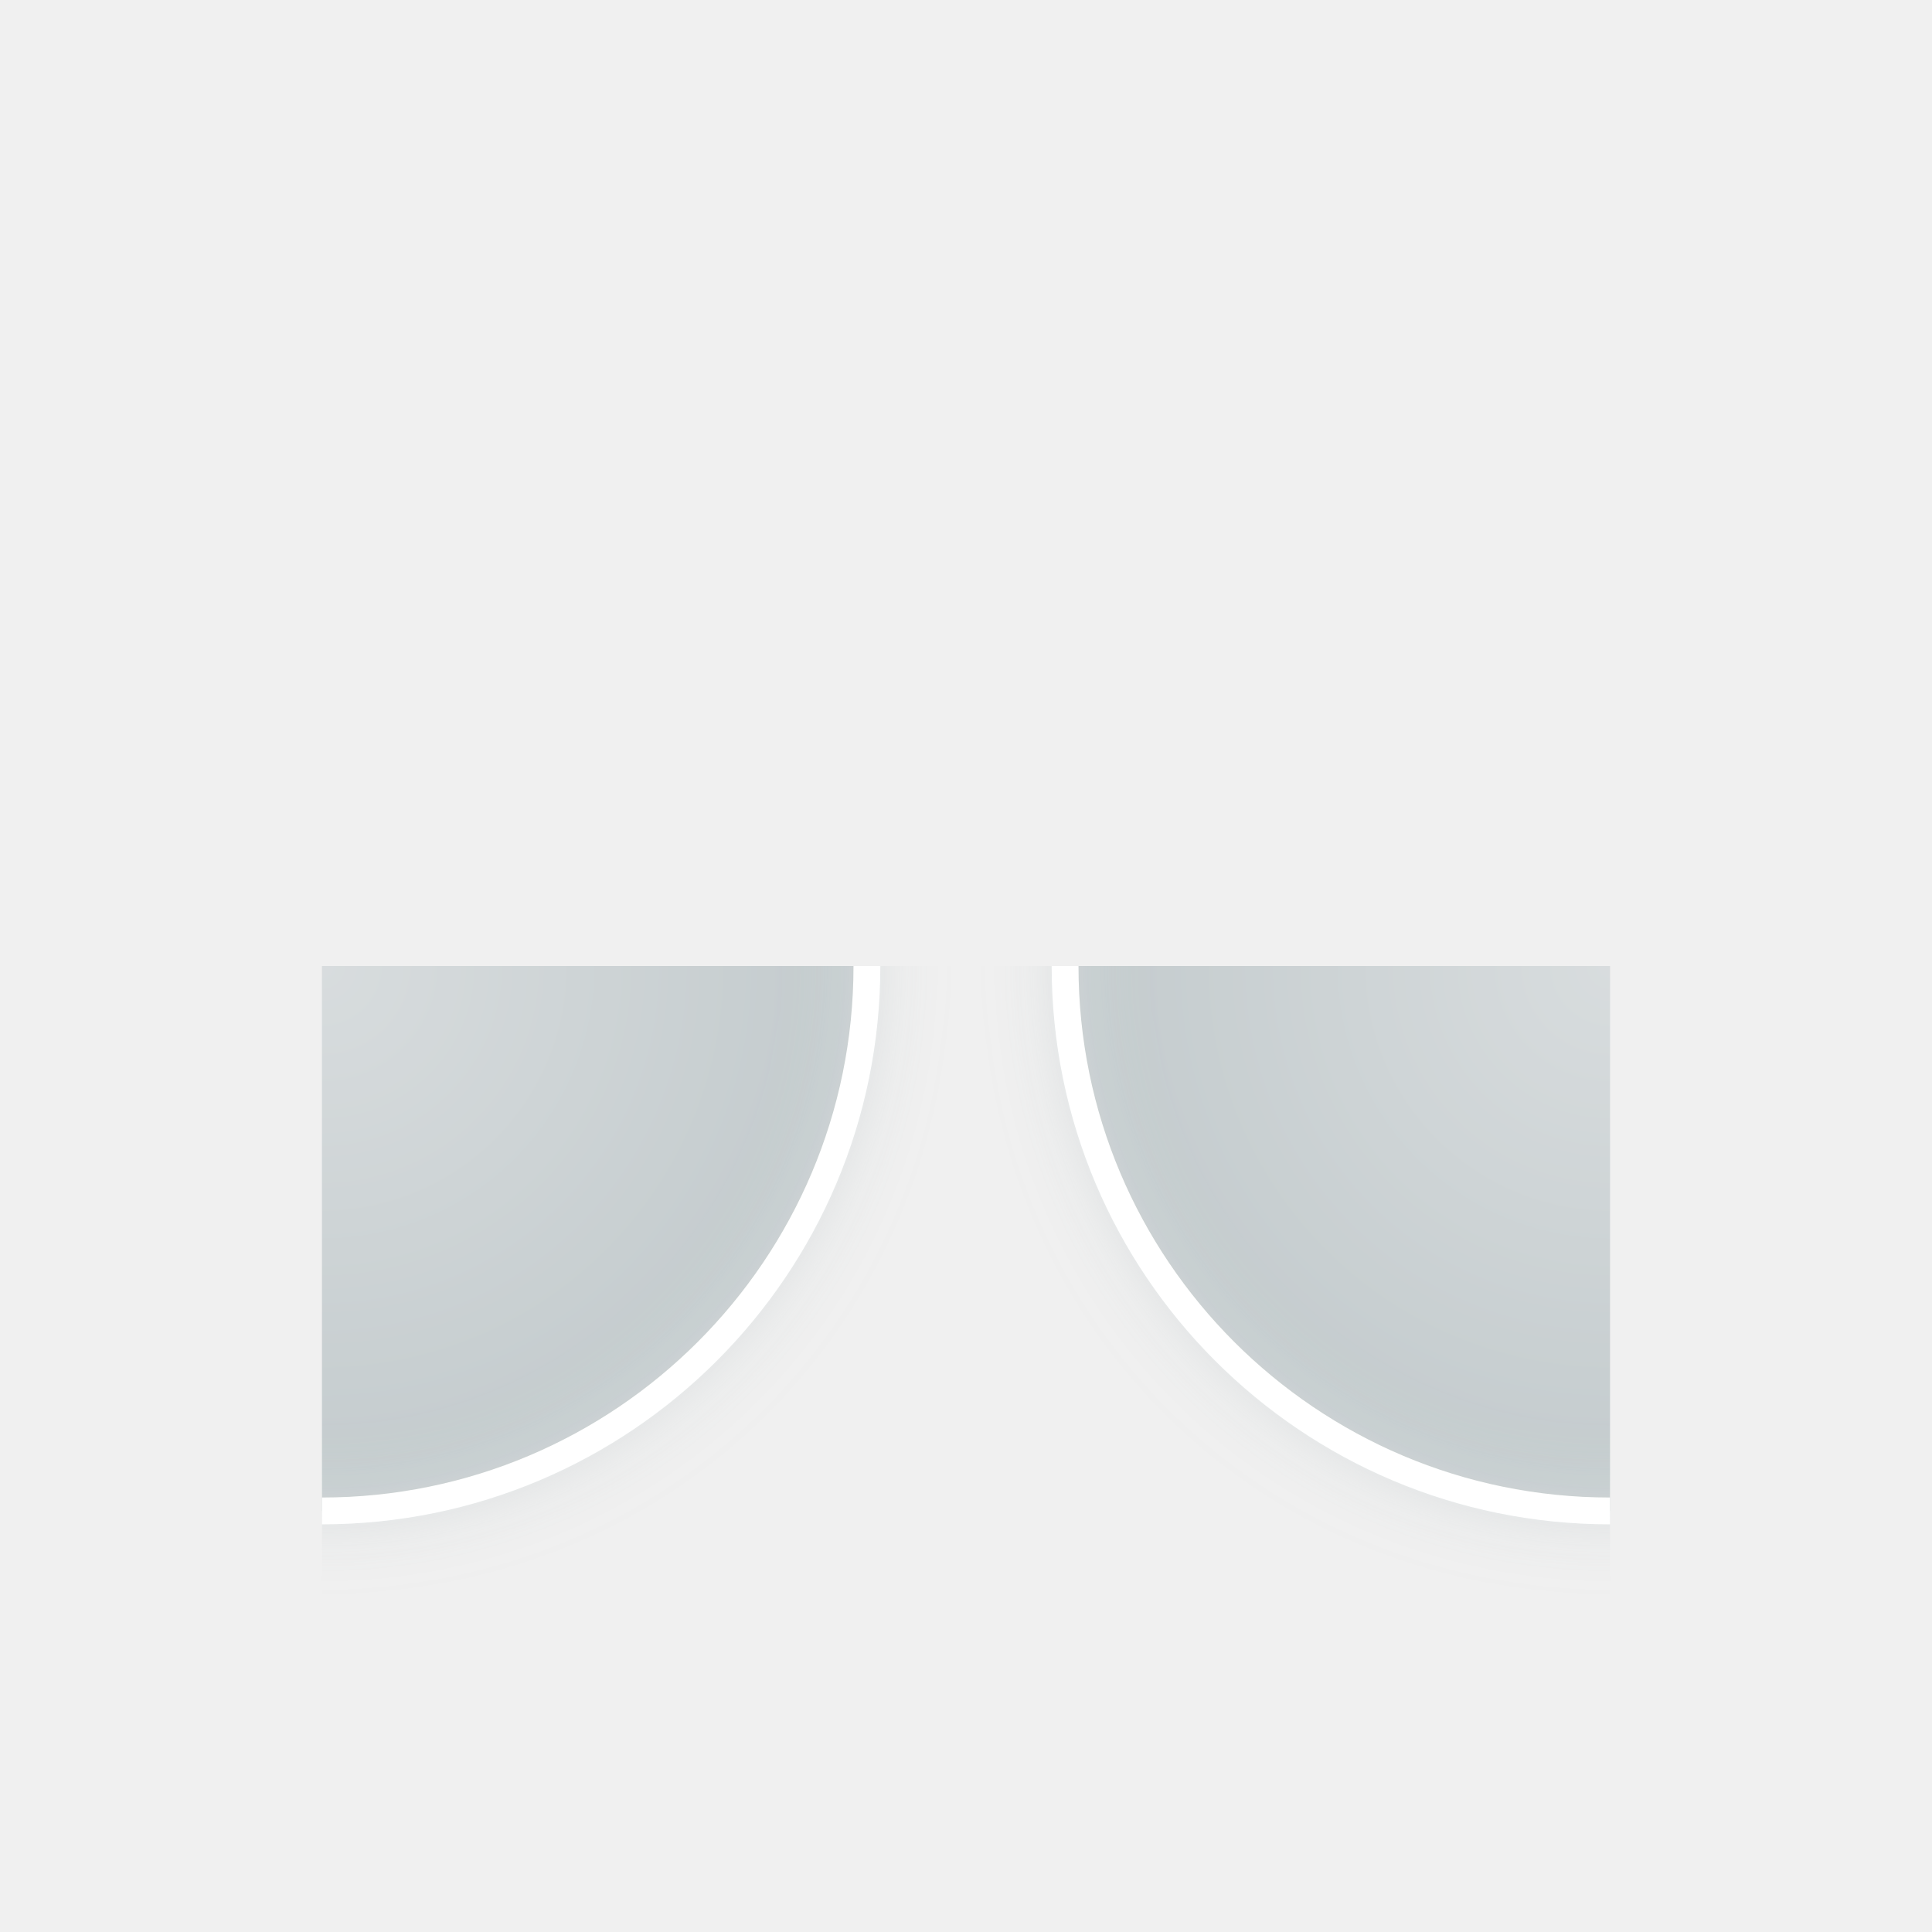
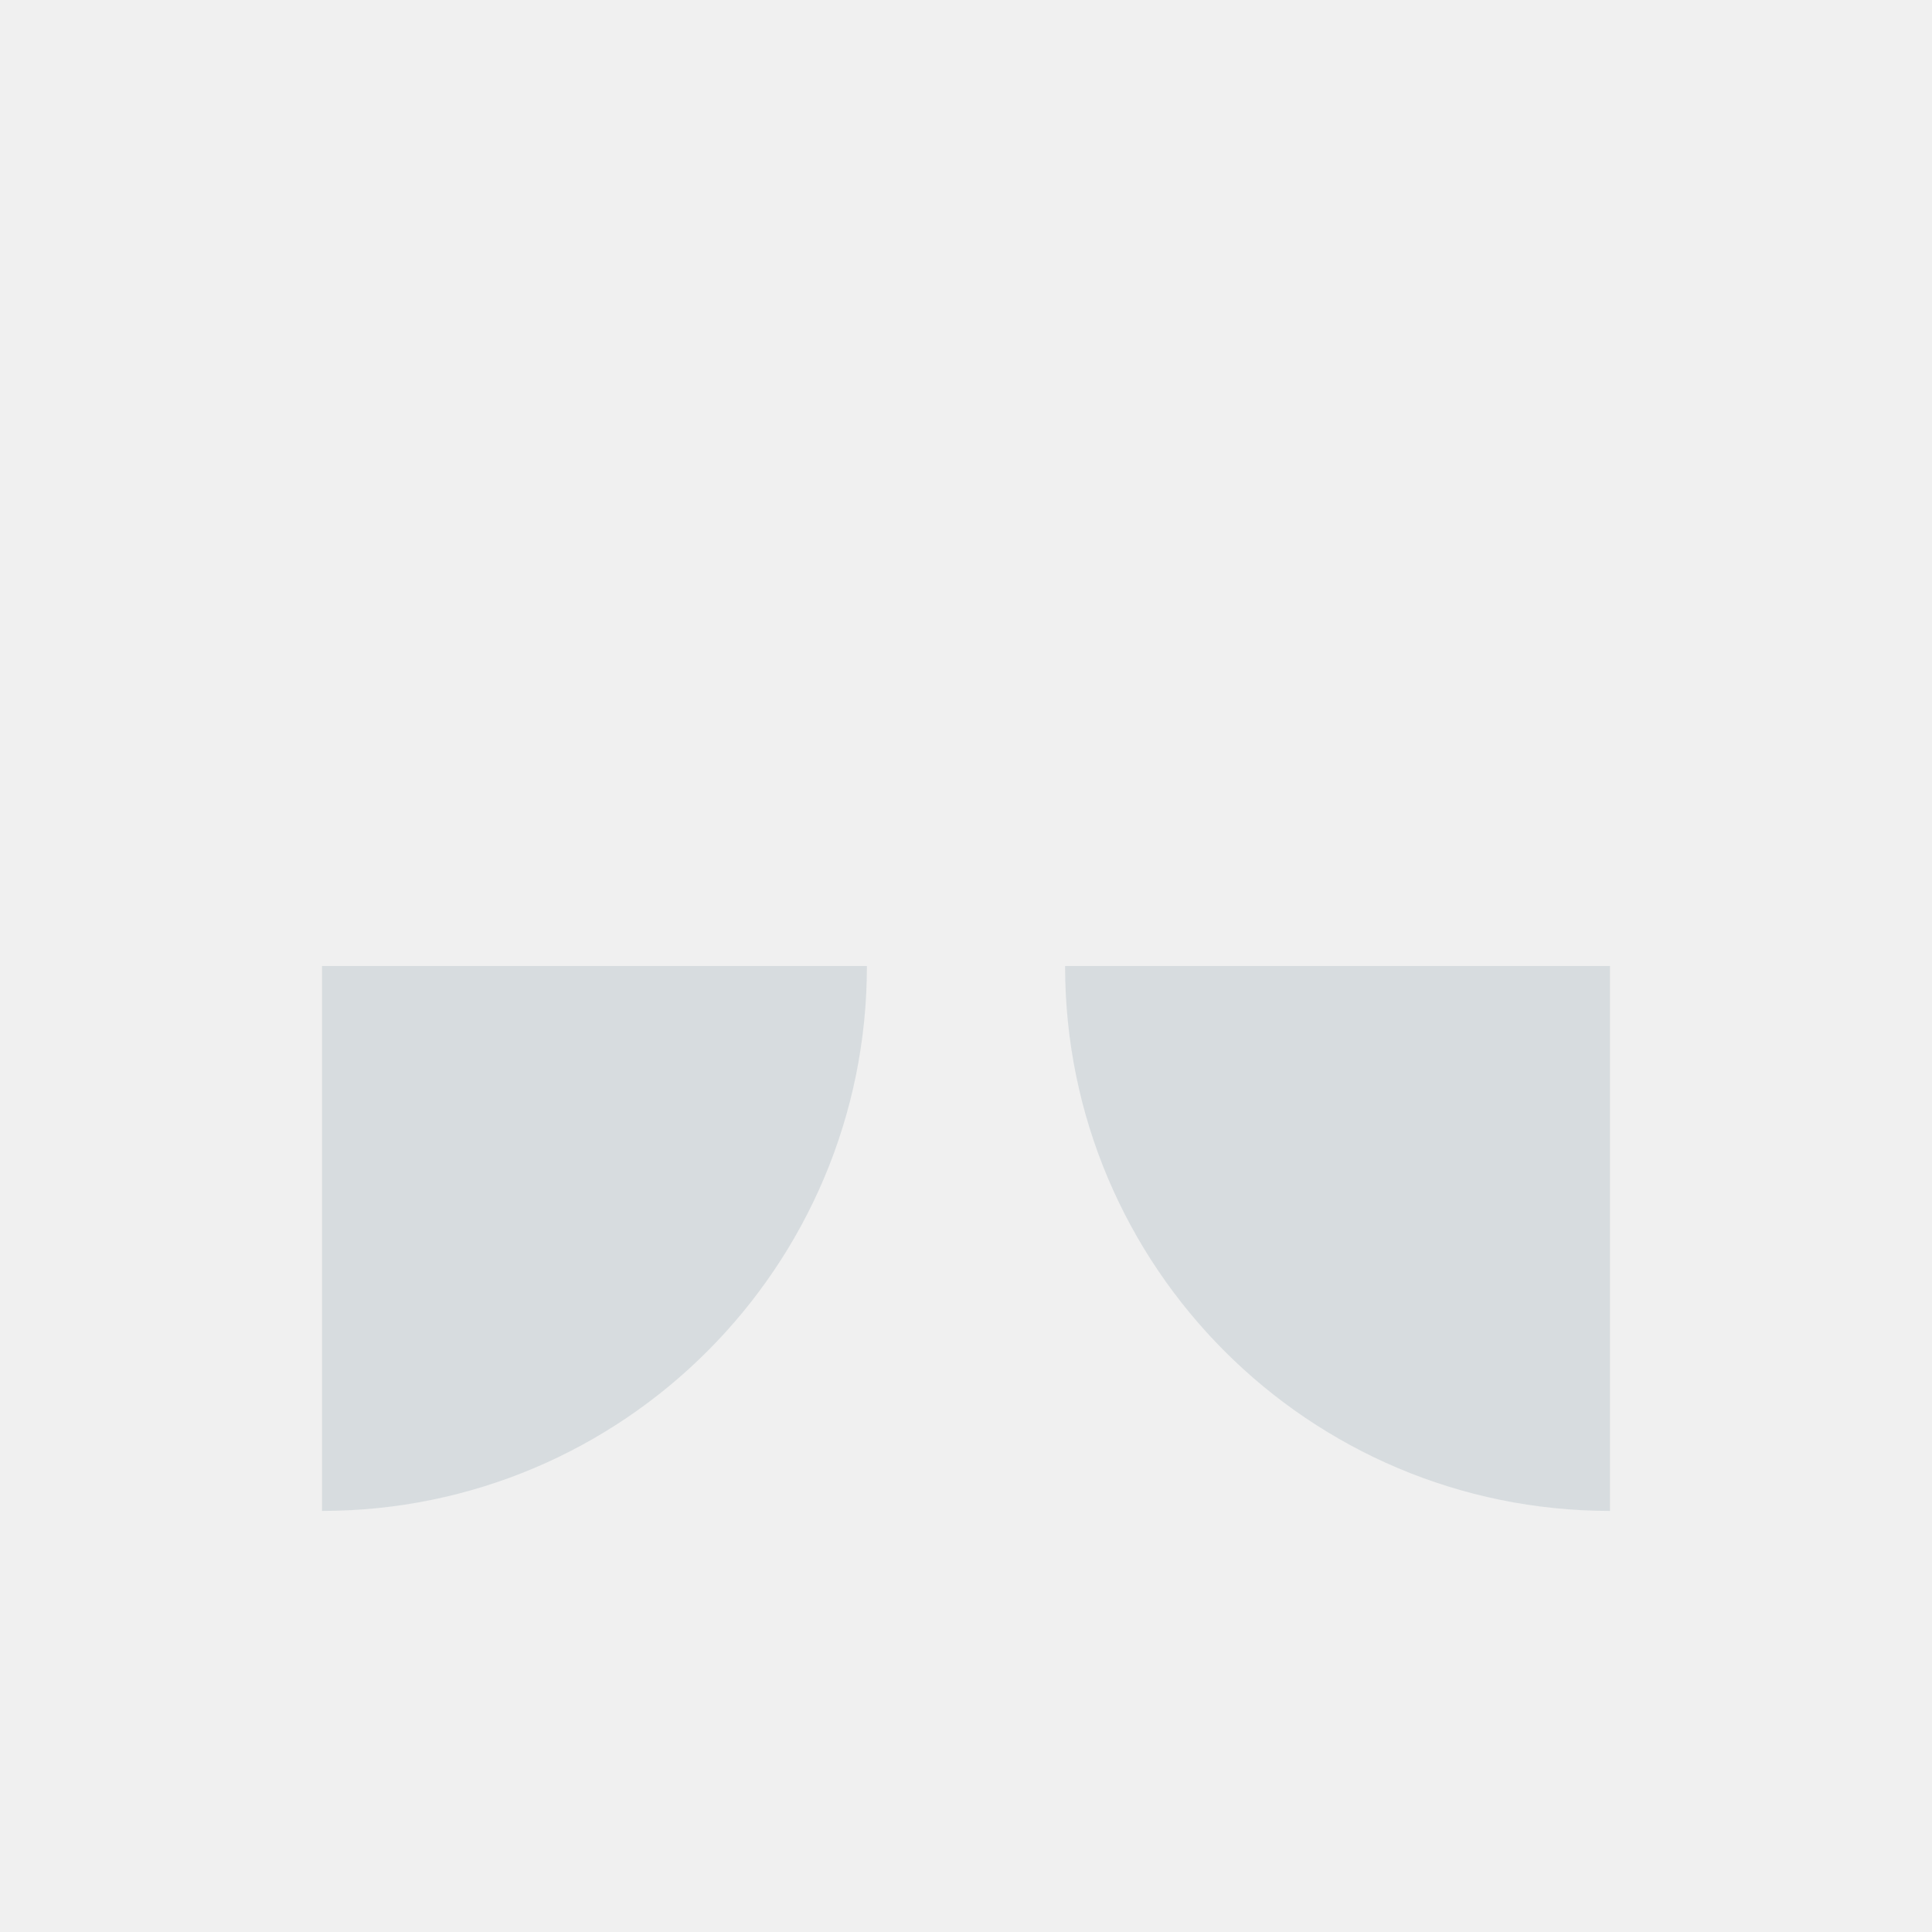
<svg xmlns="http://www.w3.org/2000/svg" xmlns:xlink="http://www.w3.org/1999/xlink" width="144" height="144" id="svg11300" version="1.0" style="display:inline;enable-background:new">
  <defs id="defs3">
    <linearGradient id="linearGradient3837">
      <stop id="stop3839" offset="0" style="stop-color:#dde2e4;stop-opacity:1" />
      <stop id="stop3841" offset="1" style="stop-color:#97a7ab;stop-opacity:1" />
    </linearGradient>
    <linearGradient id="linearGradient3821">
      <stop style="stop-color:#dcc5e0;stop-opacity:1;" offset="0" id="stop3823" />
      <stop style="stop-color:#a348b1;stop-opacity:1;" offset="1" id="stop3825" />
    </linearGradient>
    <linearGradient id="outerBackgroundGradient">
      <stop style="stop-color:#8285e1;stop-opacity:1;" offset="0" id="stop3864-8-6" />
      <stop style="stop-color:#b8baf3;stop-opacity:1;" offset="1" id="stop3866-9-1" />
    </linearGradient>
    <linearGradient xlink:href="#outerBackgroundGradient" id="linearGradient4097" gradientUnits="userSpaceOnUse" x1="264" y1="280" x2="264" y2="40" gradientTransform="matrix(0.06666667,0,0,0.06666667,414.4,137.3333)" />
    <linearGradient xlink:href="#outerBackgroundGradient" id="linearGradient4101" gradientUnits="userSpaceOnUse" gradientTransform="matrix(0.0875,0,0,0.0875,414.9,97.5)" x1="286.857" y1="302.857" x2="286.857" y2="28.571" />
    <linearGradient xlink:href="#outerBackgroundGradient" id="linearGradient4153" gradientUnits="userSpaceOnUse" gradientTransform="matrix(0.1193182,0,0,0.1193182,414.1364,48.22727)" x1="283.81" y1="299.81" x2="283.81" y2="31.619" />
    <linearGradient xlink:href="#outerBackgroundGradient" id="linearGradient4869" gradientUnits="userSpaceOnUse" gradientTransform="matrix(0.175,0,0,-0.175,286.8,-216)" x1="281.143" y1="297.143" x2="281.143" y2="22.857" />
    <clipPath clipPathUnits="userSpaceOnUse" id="clipPath4891">
      <rect ry="9" y="223" x="307" height="42" width="42" id="rect4893" style="color:#bebebe;fill:url(#linearGradient4895);fill-opacity:1;fill-rule:nonzero;stroke:none;stroke-width:0;marker:none;visibility:visible;display:inline;overflow:visible;enable-background:accumulate" transform="matrix(0,1,-1,0,0,0)" />
    </clipPath>
    <linearGradient xlink:href="#outerBackgroundGradient" id="linearGradient4895" gradientUnits="userSpaceOnUse" gradientTransform="matrix(0.175,0,0,0.175,302.8,216)" x1="144" y1="280" x2="144" y2="40" />
    <clipPath clipPathUnits="userSpaceOnUse" id="clipPath4044">
      <rect ry="4" y="85" x="433" height="22" width="22" id="rect4046" style="color:#bebebe;fill:url(#linearGradient4048);fill-opacity:1;fill-rule:nonzero;stroke:none;stroke-width:0;marker:none;visibility:visible;display:inline;overflow:visible;enable-background:accumulate" />
    </clipPath>
    <linearGradient xlink:href="#outerBackgroundGradient" id="linearGradient4048" gradientUnits="userSpaceOnUse" gradientTransform="matrix(0.0875,0,0,0.0875,430.9,81.5)" x1="149.714" y1="291.429" x2="149.714" y2="40" />
    <clipPath clipPathUnits="userSpaceOnUse" id="clipPath4089">
      <rect style="color:#bebebe;fill:url(#linearGradient4093);fill-opacity:1;fill-rule:nonzero;stroke:none;stroke-width:0;marker:none;visibility:visible;display:inline;overflow:visible;enable-background:accumulate" id="rect4091" width="30" height="30" x="433" y="37" ry="6" />
    </clipPath>
    <linearGradient xlink:href="#outerBackgroundGradient" id="linearGradient4093" gradientUnits="userSpaceOnUse" gradientTransform="matrix(0.1193182,0,0,0.1193182,430.1364,32.22727)" x1="149.714" y1="291.429" x2="149.714" y2="40" />
    <clipPath clipPathUnits="userSpaceOnUse" id="clipPath3855">
      <rect style="color:#bebebe;fill:url(#linearGradient3859);fill-opacity:1;fill-rule:nonzero;stroke:none;stroke-width:0;marker:none;visibility:visible;display:inline;overflow:visible;enable-background:accumulate" id="rect3857" width="16" height="16" x="304" y="212" ry="3" transform="matrix(0,1,-1,0,0,0)" />
    </clipPath>
    <linearGradient xlink:href="#outerBackgroundGradient" id="linearGradient3859" gradientUnits="userSpaceOnUse" gradientTransform="matrix(0.06666667,0,0,0.06666667,302.4,209.3333)" x1="144" y1="280" x2="144" y2="40" />
    <clipPath clipPathUnits="userSpaceOnUse" id="clipPath3862">
      <rect ry="50" y="46" x="34" height="220" width="220" id="rect3864" style="color:#bebebe;fill:url(#linearGradient3866);fill-opacity:1;fill-rule:nonzero;stroke:none;stroke-width:0;marker:none;visibility:visible;display:inline;overflow:visible;enable-background:accumulate" />
    </clipPath>
    <linearGradient xlink:href="#outerBackgroundGradient" id="linearGradient3866" gradientUnits="userSpaceOnUse" gradientTransform="translate(0,-4)" x1="144" y1="280" x2="144" y2="40" />
    <linearGradient xlink:href="#outerBackgroundGradient" id="linearGradient3876" gradientUnits="userSpaceOnUse" gradientTransform="translate(0,-4)" x1="272" y1="288" x2="272" y2="32" />
    <clipPath clipPathUnits="userSpaceOnUse" id="clipPath4187">
      <rect ry="12.5" y="142" x="290" height="60" width="60" id="rect4189" style="color:#bebebe;fill:url(#linearGradient4191);fill-opacity:1;fill-rule:nonzero;stroke:none;stroke-width:0;marker:none;visibility:visible;display:inline;overflow:visible;enable-background:accumulate" />
    </clipPath>
    <linearGradient xlink:href="#outerBackgroundGradient" id="linearGradient4191" gradientUnits="userSpaceOnUse" x1="352" y1="204" x2="352" y2="140" />
    <linearGradient xlink:href="#outerBackgroundGradient" id="linearGradient4199" gradientUnits="userSpaceOnUse" x1="352" y1="204" x2="352" y2="140" />
    <clipPath clipPathUnits="userSpaceOnUse" id="clipPath4346">
      <rect style="color:#bebebe;fill:url(#linearGradient4350);fill-opacity:1;fill-rule:nonzero;stroke:none;stroke-width:0;marker:none;visibility:visible;display:inline;overflow:visible;enable-background:accumulate" id="rect4348" width="88" height="88" x="292" y="32" ry="18" />
    </clipPath>
    <linearGradient xlink:href="#outerBackgroundGradient" id="linearGradient4350" gradientUnits="userSpaceOnUse" x1="384" y1="124" x2="384" y2="28" />
    <clipPath clipPathUnits="userSpaceOnUse" id="clipPath3871">
      <rect ry="5" y="101" x="417" height="22" width="22" id="rect3873" style="color:#bebebe;fill:url(#linearGradient3875);fill-opacity:1;fill-rule:nonzero;stroke:none;stroke-width:0;marker:none;visibility:visible;display:inline;overflow:visible;enable-background:accumulate" />
    </clipPath>
    <linearGradient xlink:href="#outerBackgroundGradient" id="linearGradient3875" gradientUnits="userSpaceOnUse" gradientTransform="matrix(0.0875,0,0,0.0875,414.9,97.5)" x1="286.857" y1="302.857" x2="286.857" y2="28.571" />
    <clipPath clipPathUnits="userSpaceOnUse" id="clipPath3881">
      <rect style="color:#bebebe;fill:url(#linearGradient3885);fill-opacity:1;fill-rule:nonzero;stroke:none;stroke-width:0;marker:none;visibility:visible;display:inline;overflow:visible;enable-background:accumulate" id="rect3883" width="30" height="30" x="417" y="53" ry="7" />
    </clipPath>
    <linearGradient xlink:href="#outerBackgroundGradient" id="linearGradient3885" gradientUnits="userSpaceOnUse" gradientTransform="matrix(0.1193182,0,0,0.1193182,414.1364,48.22727)" x1="283.81" y1="299.81" x2="283.81" y2="31.619" />
    <clipPath clipPathUnits="userSpaceOnUse" id="clipPath3940">
      <rect y="228" x="24" height="48" width="48" id="rect3942" style="fill:#eeeeec;fill-opacity:1;fill-rule:nonzero;stroke:none;stroke-width:2;marker:none;visibility:visible;display:inline;overflow:visible;enable-background:accumulate" />
    </clipPath>
-     <radialGradient xlink:href="#linearGradient3837" id="radialGradient3827" cx="48" cy="96" fx="48" fy="96" r="24" gradientUnits="userSpaceOnUse" />
-     <filter id="filter3849">
-       <feGaussianBlur stdDeviation="1.68" id="feGaussianBlur3851" />
-     </filter>
    <radialGradient xlink:href="#linearGradient3821" id="radialGradient3865" gradientUnits="userSpaceOnUse" cx="48" cy="96" fx="48" fy="96" r="24" />
-     <radialGradient xlink:href="#linearGradient3837" id="radialGradient3875" gradientUnits="userSpaceOnUse" cx="48" cy="96" fx="48" fy="96" r="24" />
  </defs>
  <g style="display:inline" id="layer1" transform="translate(0,-156)">
    <g style="display:none" id="layer7">
      <text y="139.745" xml:space="preserve" x="15.007" style="font-size:18px;font-style:normal;font-variant:normal;font-weight:normal;font-stretch:normal;fill:#000000;fill-opacity:1;stroke:none;display:inline;enable-background:new;font-family:DejaVu Sans;-inkscape-font-specification:DejaVu Sans" id="context">
        <tspan style="font-style:normal;font-variant:normal;font-weight:normal;font-stretch:normal;font-family:DejaVu Sans;-inkscape-font-specification:DejaVu Sans" y="139.745" x="15.007" id="tspan3933">gnome-shell</tspan>
      </text>
      <text y="138.71" xml:space="preserve" x="138.905" style="font-size:18px;font-style:normal;font-variant:normal;font-weight:bold;font-stretch:normal;text-align:start;line-height:125%;writing-mode:lr-tb;text-anchor:start;fill:#000000;fill-opacity:1;stroke:none;display:inline;enable-background:new;font-family:DejaVu Sans;-inkscape-font-specification:DejaVu Sans Bold" id="icon-name">
        <tspan style="font-size:18px;font-style:normal;font-variant:normal;font-weight:bold;font-stretch:normal;font-family:DejaVu Sans;-inkscape-font-specification:DejaVu Sans Bold" y="138.71" x="138.905" id="tspan3937">corner-ripple-ltr</tspan>
      </text>
      <rect style="fill:#eeeeec;fill-opacity:1;fill-rule:nonzero;stroke:none;stroke-width:2;marker:none;visibility:visible;display:inline;overflow:visible;enable-background:accumulate" id="rect96x96" width="48" height="48" x="24" y="228" />
    </g>
    <g id="layer6" style="display:inline">
      <g style="display:inline;enable-background:new" id="g3928" clip-path="url(#clipPath3940)">
-         <path style="opacity:0.3;color:#000000;fill:#97a7ab;fill-opacity:1;fill-rule:nonzero;stroke:none;stroke-width:4;marker:none;visibility:visible;display:inline;overflow:visible;enable-background:new;filter:url(#filter3849)" id="path3835" d="M 72,96 C 72,109.255 61.255,120 48,120 34.745,120 24,109.255 24,96 24,82.745 34.745,72 48,72 61.255,72 72,82.745 72,96 z" transform="matrix(1.692308,0,0,1.692308,-57.23077,65.53846)" />
-         <path transform="matrix(1.692308,0,0,1.692308,-57.23077,65.53846)" d="M 72,96 C 72,109.255 61.255,120 48,120 34.745,120 24,109.255 24,96 24,82.745 34.745,72 48,72 61.255,72 72,82.745 72,96 z" id="path3846" style="opacity:0.3;color:#000000;fill:url(#radialGradient3827);fill-opacity:1;fill-rule:nonzero;stroke:none;stroke-width:4;marker:none;visibility:visible;display:inline;overflow:visible;enable-background:new" />
-         <path transform="matrix(-1.692308,0,0,1.692308,105.2308,65.53846)" d="M 72,96 C 72,109.255 61.255,120 48,120 34.745,120 24,109.255 24,96 24,82.745 34.745,72 48,72 61.255,72 72,82.745 72,96 z" id="path3899" style="opacity:1;color:#000000;fill:none;stroke:#ffffff;stroke-width:1.182;stroke-linecap:round;stroke-linejoin:round;stroke-miterlimit:4;stroke-opacity:1;stroke-dasharray:none;stroke-dashoffset:0;marker:none;visibility:visible;display:inline;overflow:visible;enable-background:new" />
+         <path transform="matrix(1.692308,0,0,1.692308,-57.23077,65.53846)" d="M 72,96 A 24,24 0 0 1 48,120 24,24 0 0 1 24,96 24,24 0 0 1 48,72 24,24 0 0 1 72,96 Z" id="path3846" style="opacity:0.3;color:#000000;fill:#9fb0b9;fill-opacity:1;fill-rule:nonzero;stroke:none;stroke-width:4;marker:none;visibility:visible;display:inline;overflow:visible;enable-background:new" />
      </g>
    </g>
  </g>
  <g transform="translate(0,-156)" id="g3944" style="display:inline">
    <g id="g3946" style="display:none">
      <text id="text3948" style="font-size:18px;font-style:normal;font-variant:normal;font-weight:normal;font-stretch:normal;fill:#000000;fill-opacity:1;stroke:none;display:inline;enable-background:new;font-family:DejaVu Sans;-inkscape-font-specification:DejaVu Sans" x="15.007" xml:space="preserve" y="139.745">
        <tspan id="tspan3950" x="15.007" y="139.745" style="font-style:normal;font-variant:normal;font-weight:normal;font-stretch:normal;font-family:DejaVu Sans;-inkscape-font-specification:DejaVu Sans">gnome-shell</tspan>
      </text>
      <text id="text3952" style="font-size:18px;font-style:normal;font-variant:normal;font-weight:bold;font-stretch:normal;text-align:start;line-height:125%;writing-mode:lr-tb;text-anchor:start;fill:#000000;fill-opacity:1;stroke:none;display:inline;enable-background:new;font-family:DejaVu Sans;-inkscape-font-specification:DejaVu Sans Bold" x="138.905" xml:space="preserve" y="138.71">
        <tspan id="tspan3954" x="138.905" y="138.71" style="font-size:18px;font-style:normal;font-variant:normal;font-weight:bold;font-stretch:normal;font-family:DejaVu Sans;-inkscape-font-specification:DejaVu Sans Bold">corner-ripple-rtl</tspan>
      </text>
      <rect y="228" x="-120" height="48" width="48" id="rect3956" style="fill:#eeeeec;fill-opacity:1;fill-rule:nonzero;stroke:none;stroke-width:2;marker:none;visibility:visible;display:inline;overflow:visible;enable-background:accumulate" transform="scale(-1,1)" />
    </g>
    <g style="display:inline" id="g3958">
-       <g clip-path="url(#clipPath3940)" id="g3853" style="display:inline;enable-background:new" transform="matrix(-1,0,0,1,144,0)">
-         <path transform="matrix(1.692308,0,0,1.692308,-57.23077,65.53846)" d="m 72,96 a 24,24 0 1 1 -48,0 24,24 0 1 1 48,0 z" id="path3855" style="opacity:0.3;color:#000000;fill:#97a7ab;fill-opacity:1;fill-rule:nonzero;stroke:none;stroke-width:4;marker:none;visibility:visible;display:inline;overflow:visible;filter:url(#filter3849);enable-background:new" />
-         <path style="opacity:0.3;color:#000000;fill:url(#radialGradient3875);fill-opacity:1.0;fill-rule:nonzero;stroke:none;stroke-width:4;marker:none;visibility:visible;display:inline;overflow:visible;enable-background:new" id="path3857" d="m 72,96 a 24,24 0 1 1 -48,0 24,24 0 1 1 48,0 z" transform="matrix(1.692308,0,0,1.692308,-57.23077,65.53846)" />
-         <path style="color:#000000;fill:none;stroke:#ffffff;stroke-width:1.182;stroke-linecap:round;stroke-linejoin:round;stroke-miterlimit:4;stroke-opacity:1;stroke-dasharray:none;stroke-dashoffset:0;marker:none;visibility:visible;display:inline;overflow:visible;enable-background:new" id="path3859" d="m 72,96 a 24,24 0 1 1 -48,0 24,24 0 1 1 48,0 z" transform="matrix(-1.692308,0,0,1.692308,105.2308,65.53846)" />
+       <g clip-path="url(#clipPath3940)" id="g3853" style="display:inline;enable-background:new;fill:#dfe5e8;fill-opacity:1" transform="matrix(-1,0,0,1,144,0)">
+         <path style="opacity:0.3;color:#000000;fill:#9fb0b9;fill-opacity:1;fill-rule:nonzero;stroke:none;stroke-width:4;marker:none;visibility:visible;display:inline;overflow:visible;enable-background:new" id="path3857" d="M 72,96 A 24,24 0 0 1 48,120 24,24 0 0 1 24,96 24,24 0 0 1 48,72 24,24 0 0 1 72,96 Z" transform="matrix(1.692308,0,0,1.692308,-57.23077,65.53846)" />
      </g>
    </g>
  </g>
</svg>
